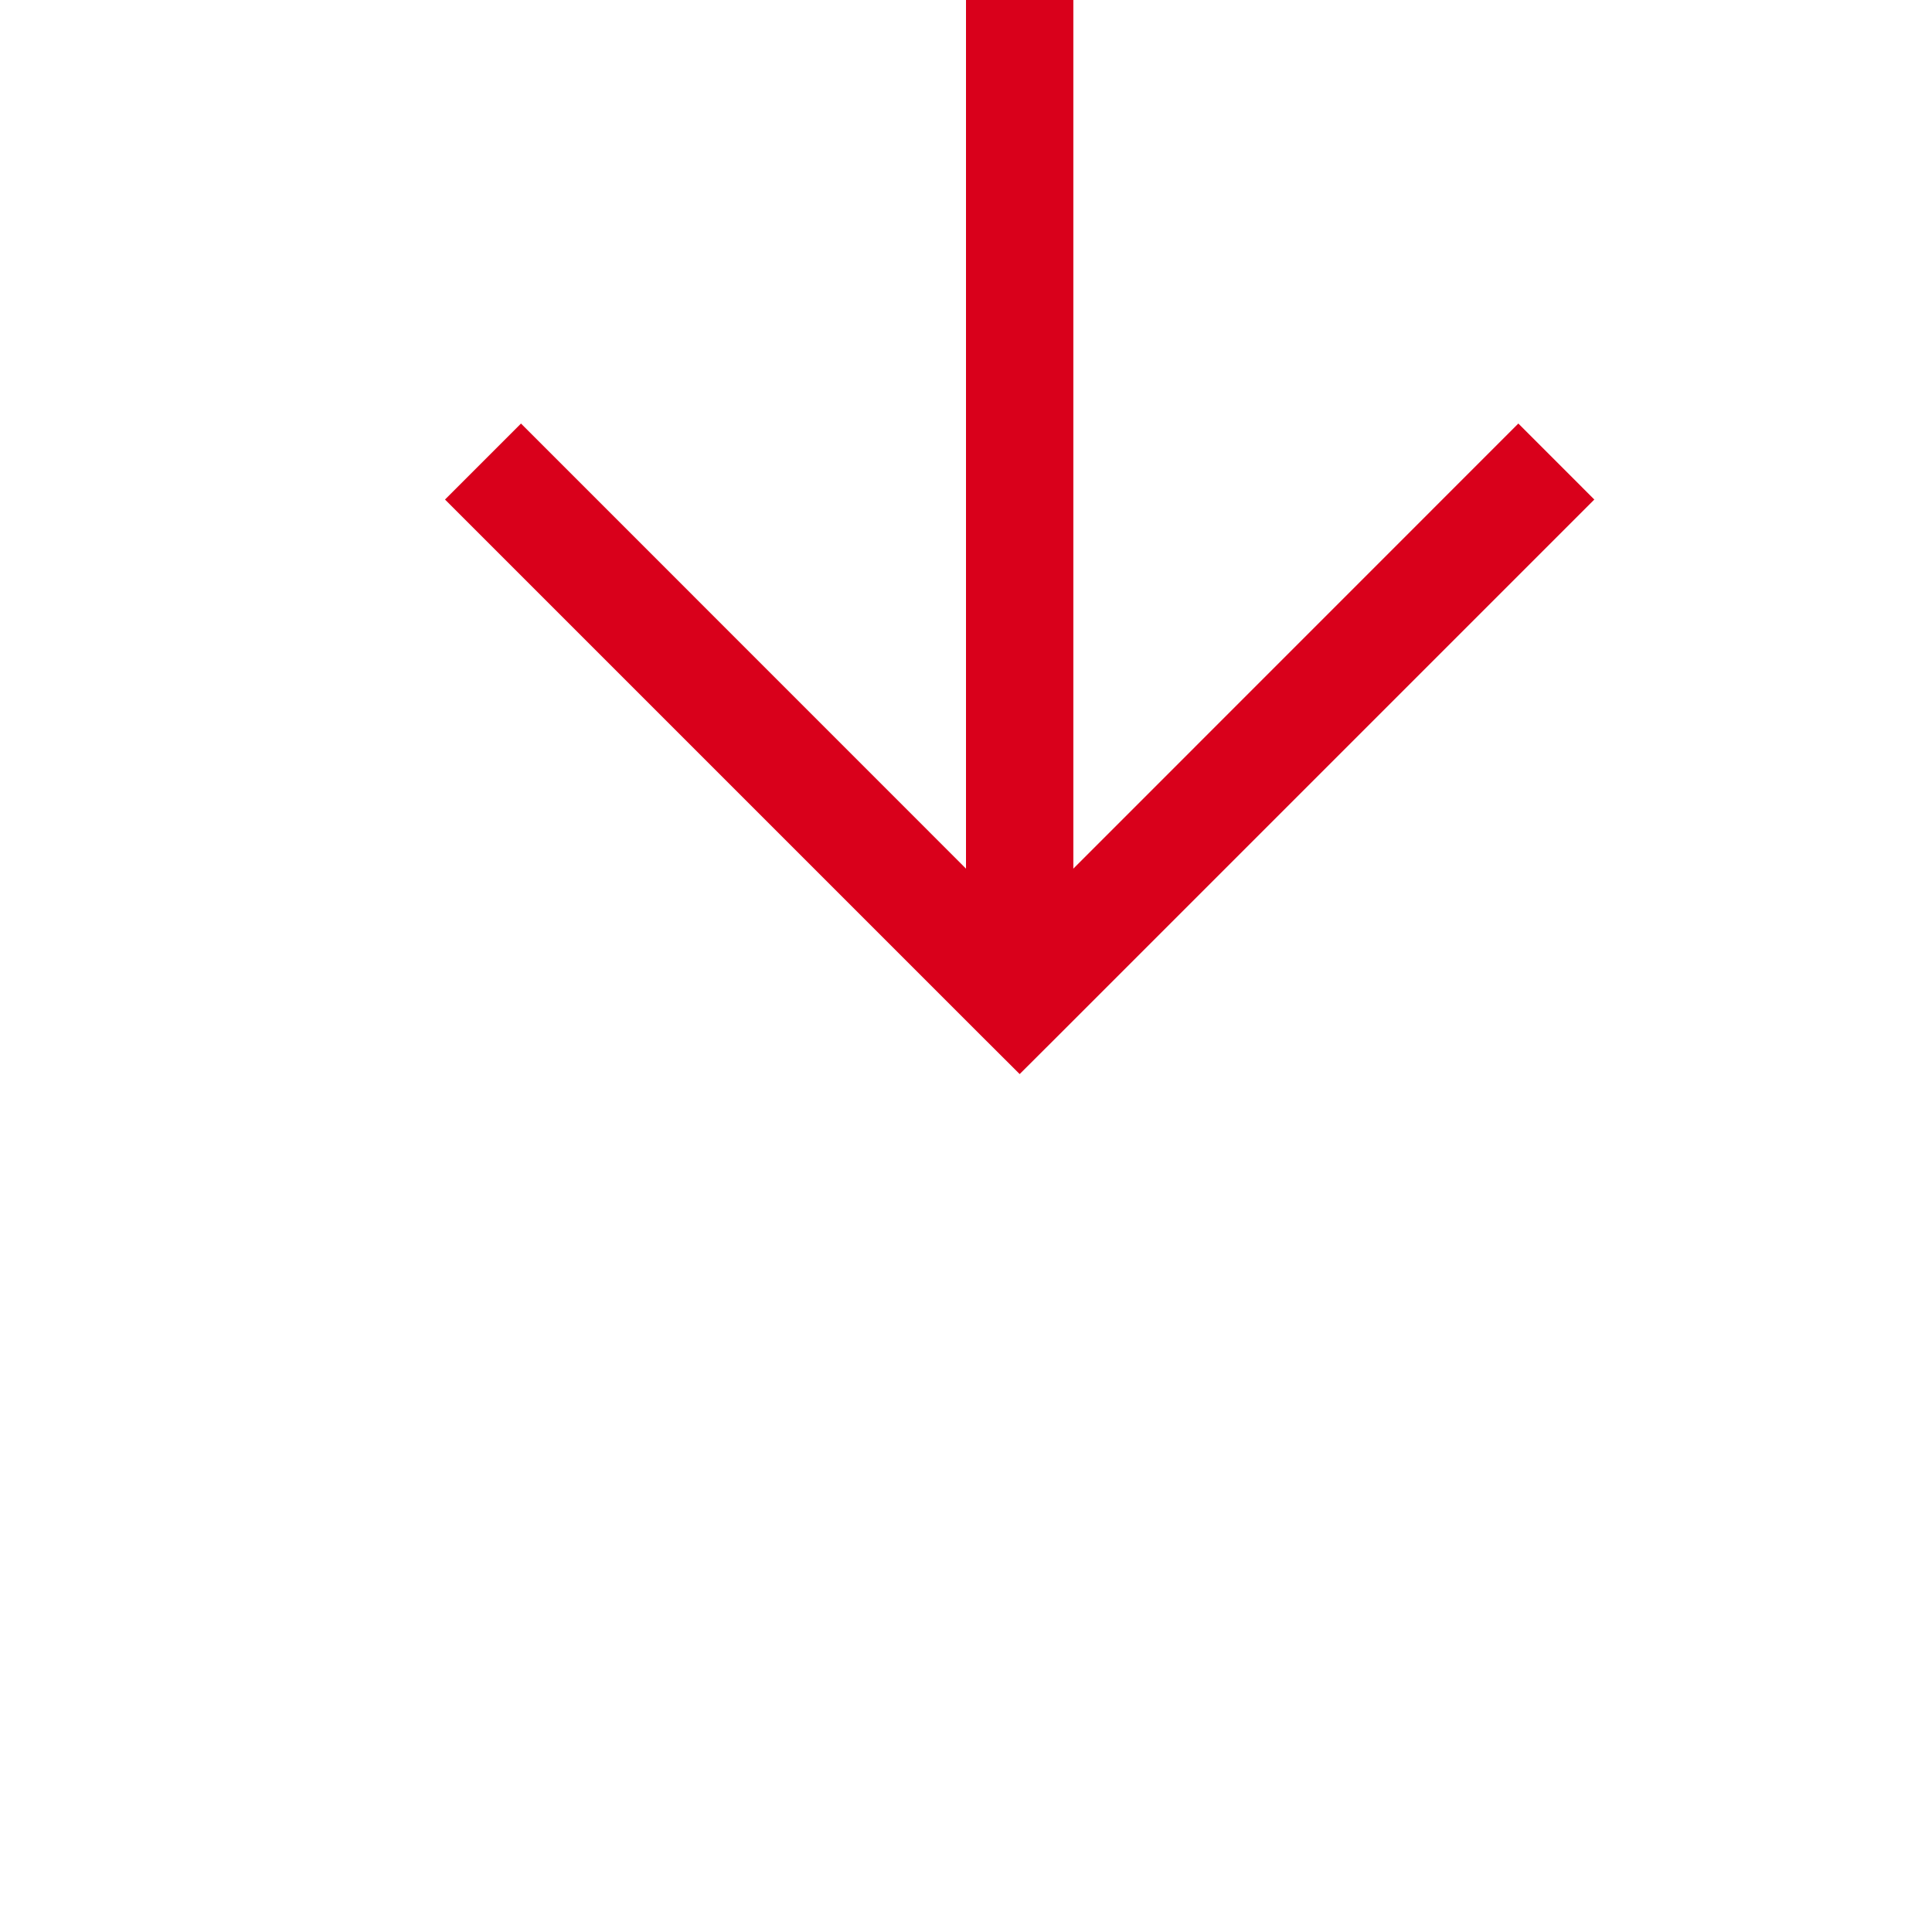
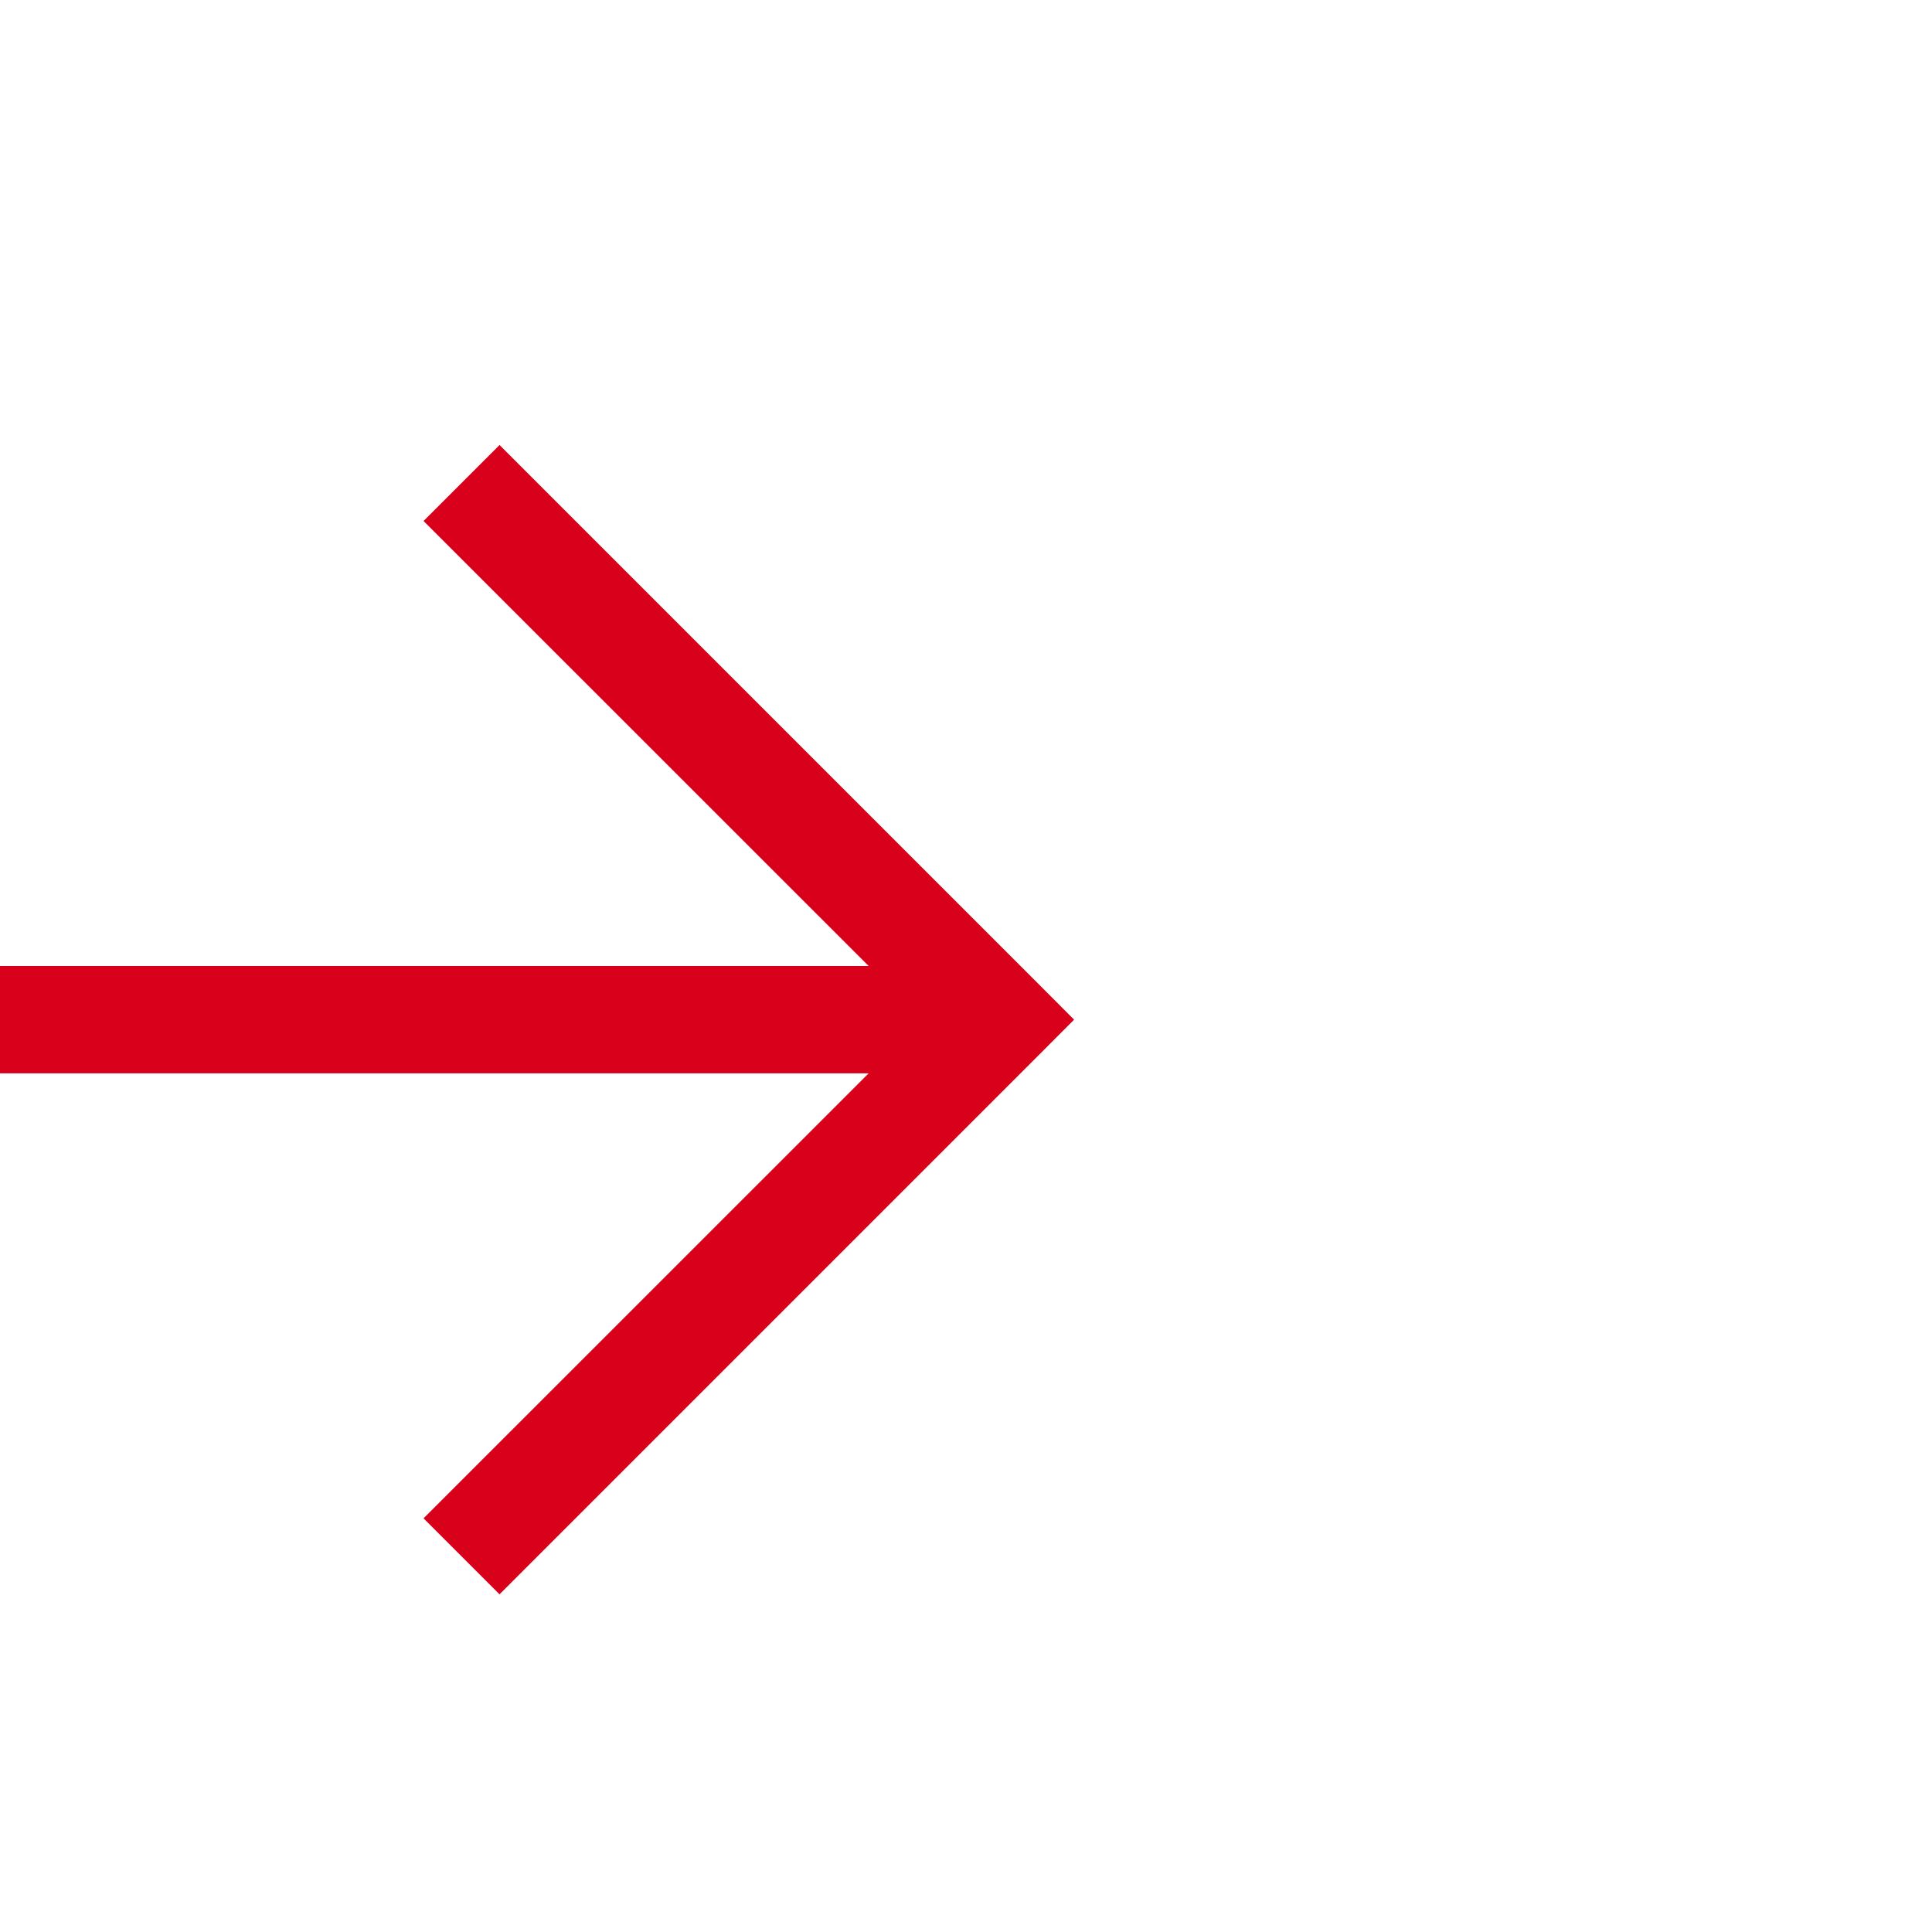
- <svg xmlns="http://www.w3.org/2000/svg" version="1.1" width="18px" height="18px" preserveAspectRatio="xMinYMid meet" viewBox="369 2514  18 16">
-   <path d="M 378.5 2428  L 378.5 2522  " stroke-width="1" stroke="#d9001b" fill="none" />
-   <path d="M 383.146 2516.946  L 378.5 2521.593  L 373.854 2516.946  L 373.146 2517.654  L 378.146 2522.654  L 378.5 2523.007  L 378.854 2522.654  L 383.854 2517.654  L 383.146 2516.946  Z " fill-rule="nonzero" fill="#d9001b" stroke="none" />
+ <svg xmlns="http://www.w3.org/2000/svg" version="1.1" width="18px" height="18px" preserveAspectRatio="xMinYMid meet" viewBox="1497 1187  18 16">
+   <path d="M 1268 1195.5  L 1506 1195.5  " stroke-width="1" stroke="#d9001b" fill="none" />
+   <path d="M 1500.946 1190.854  L 1505.593 1195.5  L 1500.946 1200.146  L 1501.654 1200.854  L 1506.654 1195.854  L 1507.007 1195.5  L 1506.654 1195.146  L 1501.654 1190.146  L 1500.946 1190.854  Z " fill-rule="nonzero" fill="#d9001b" stroke="none" />
</svg>
